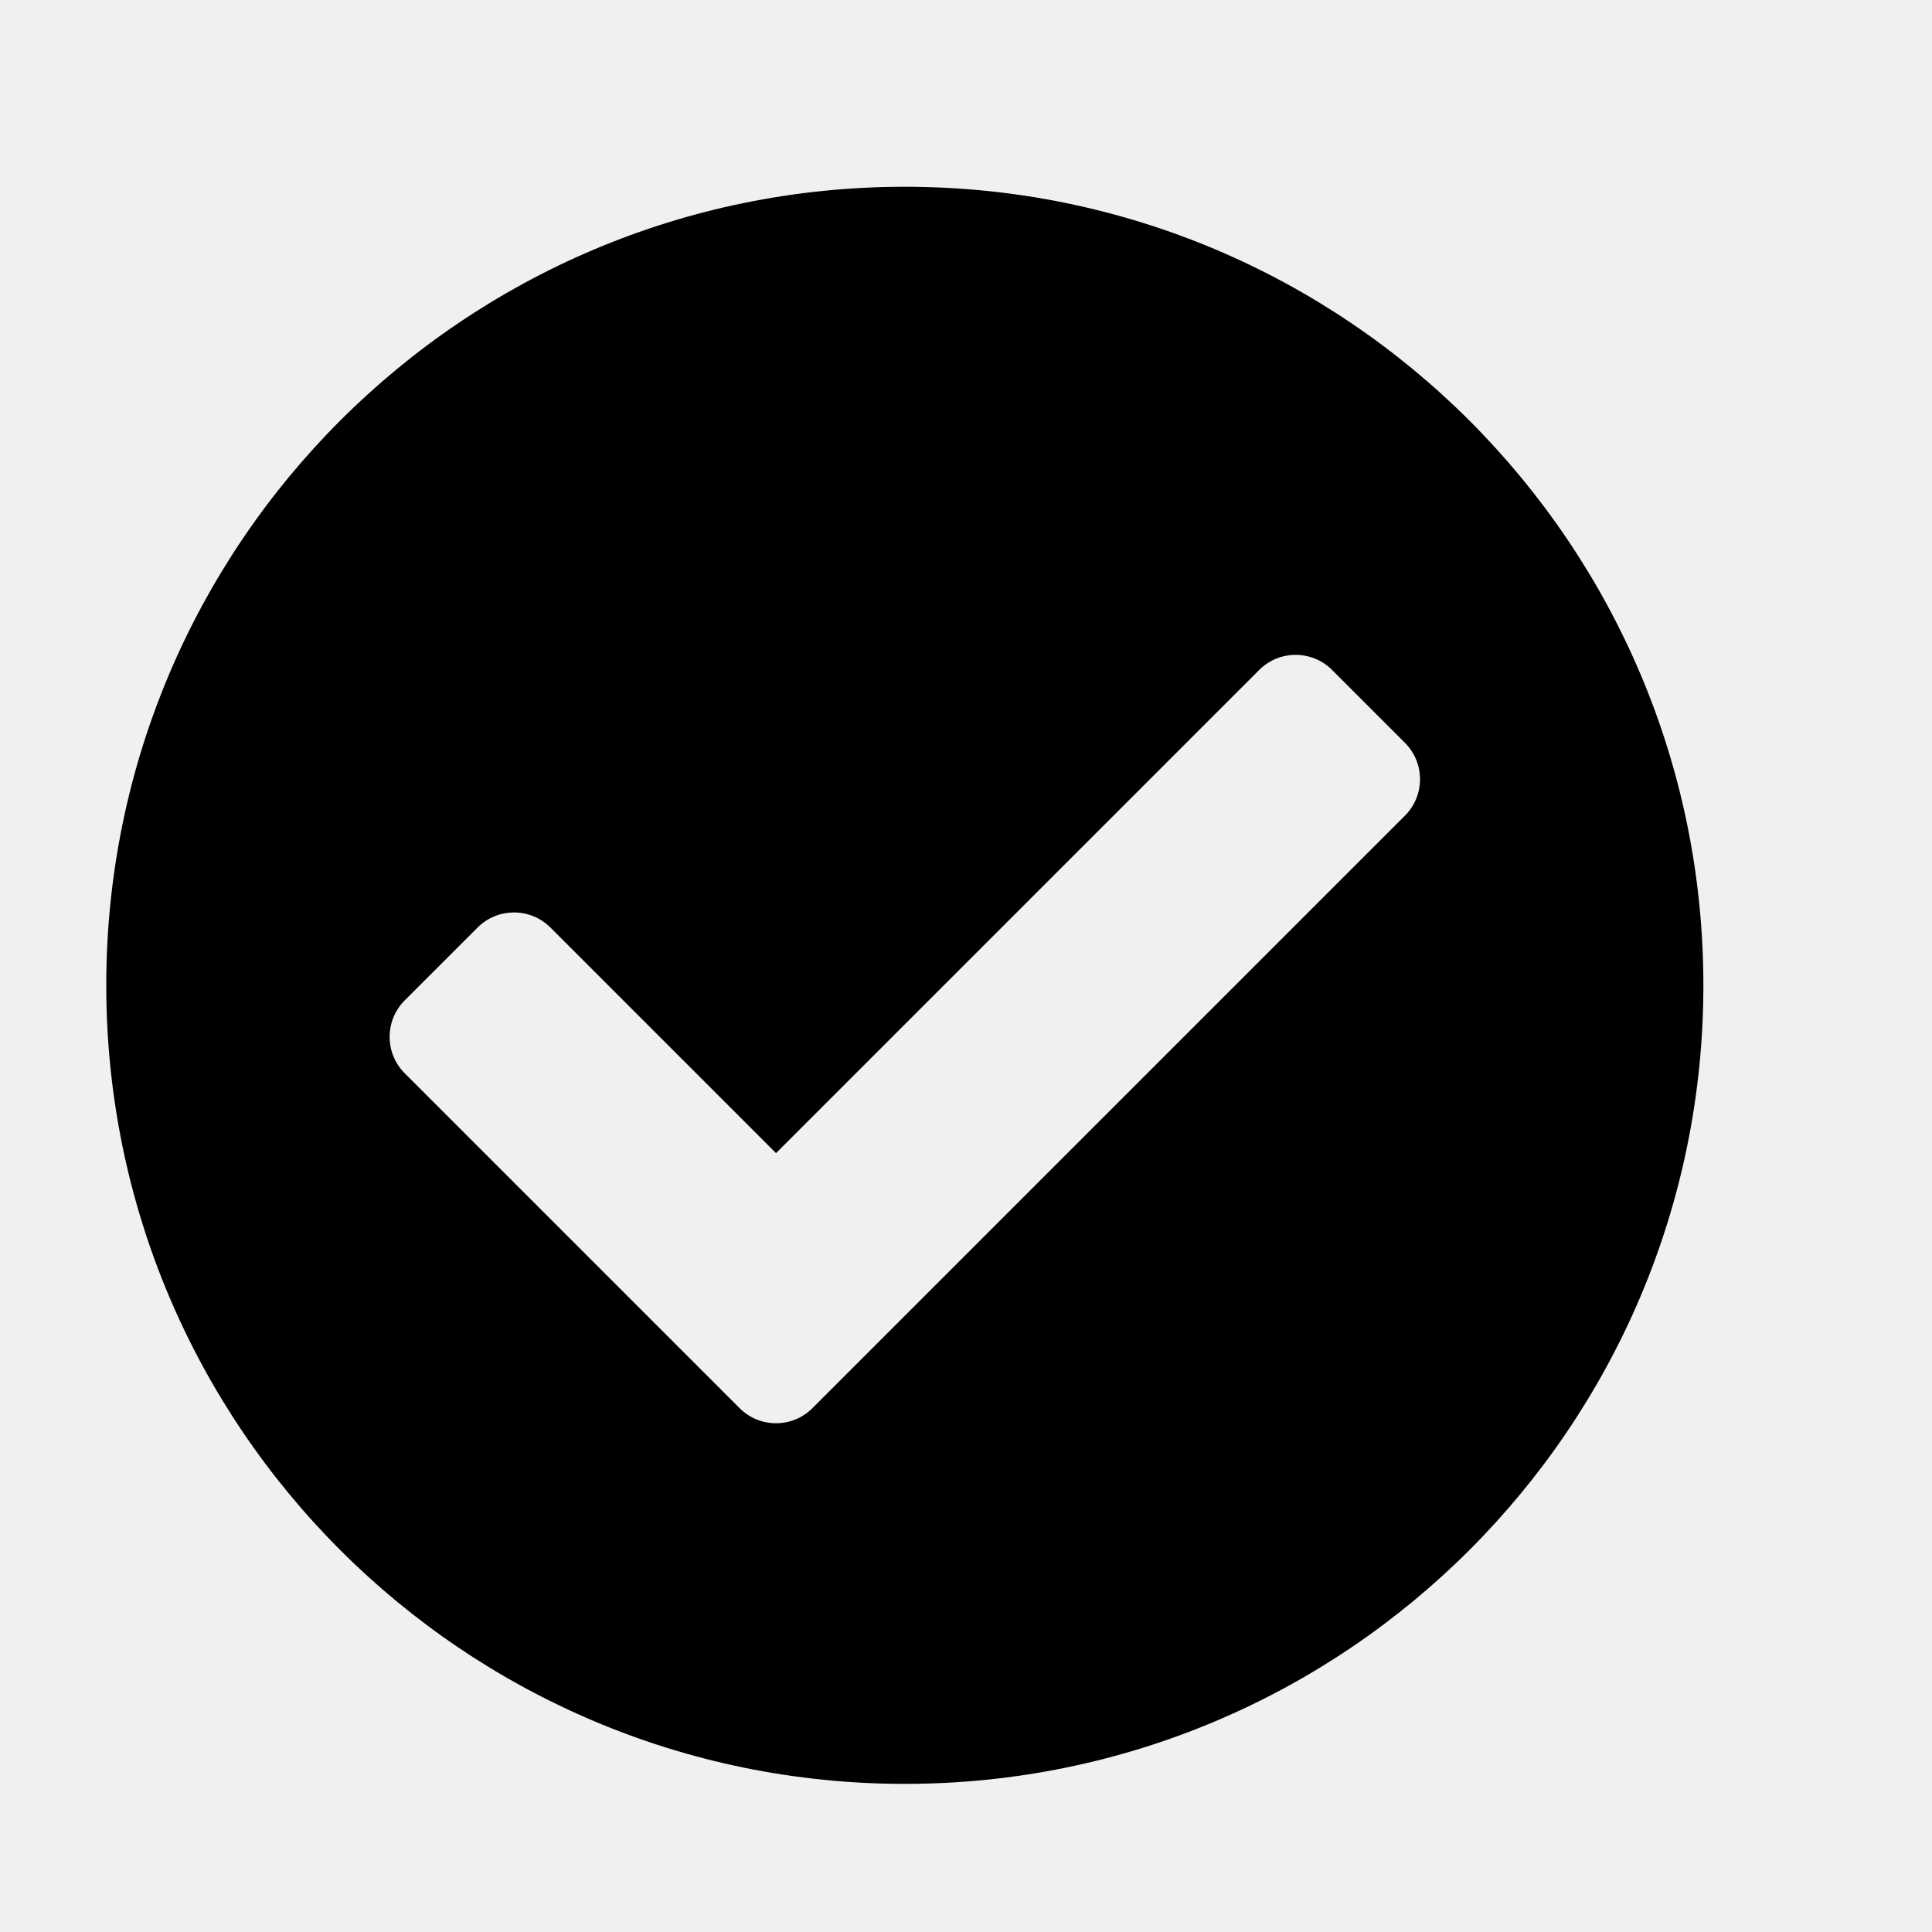
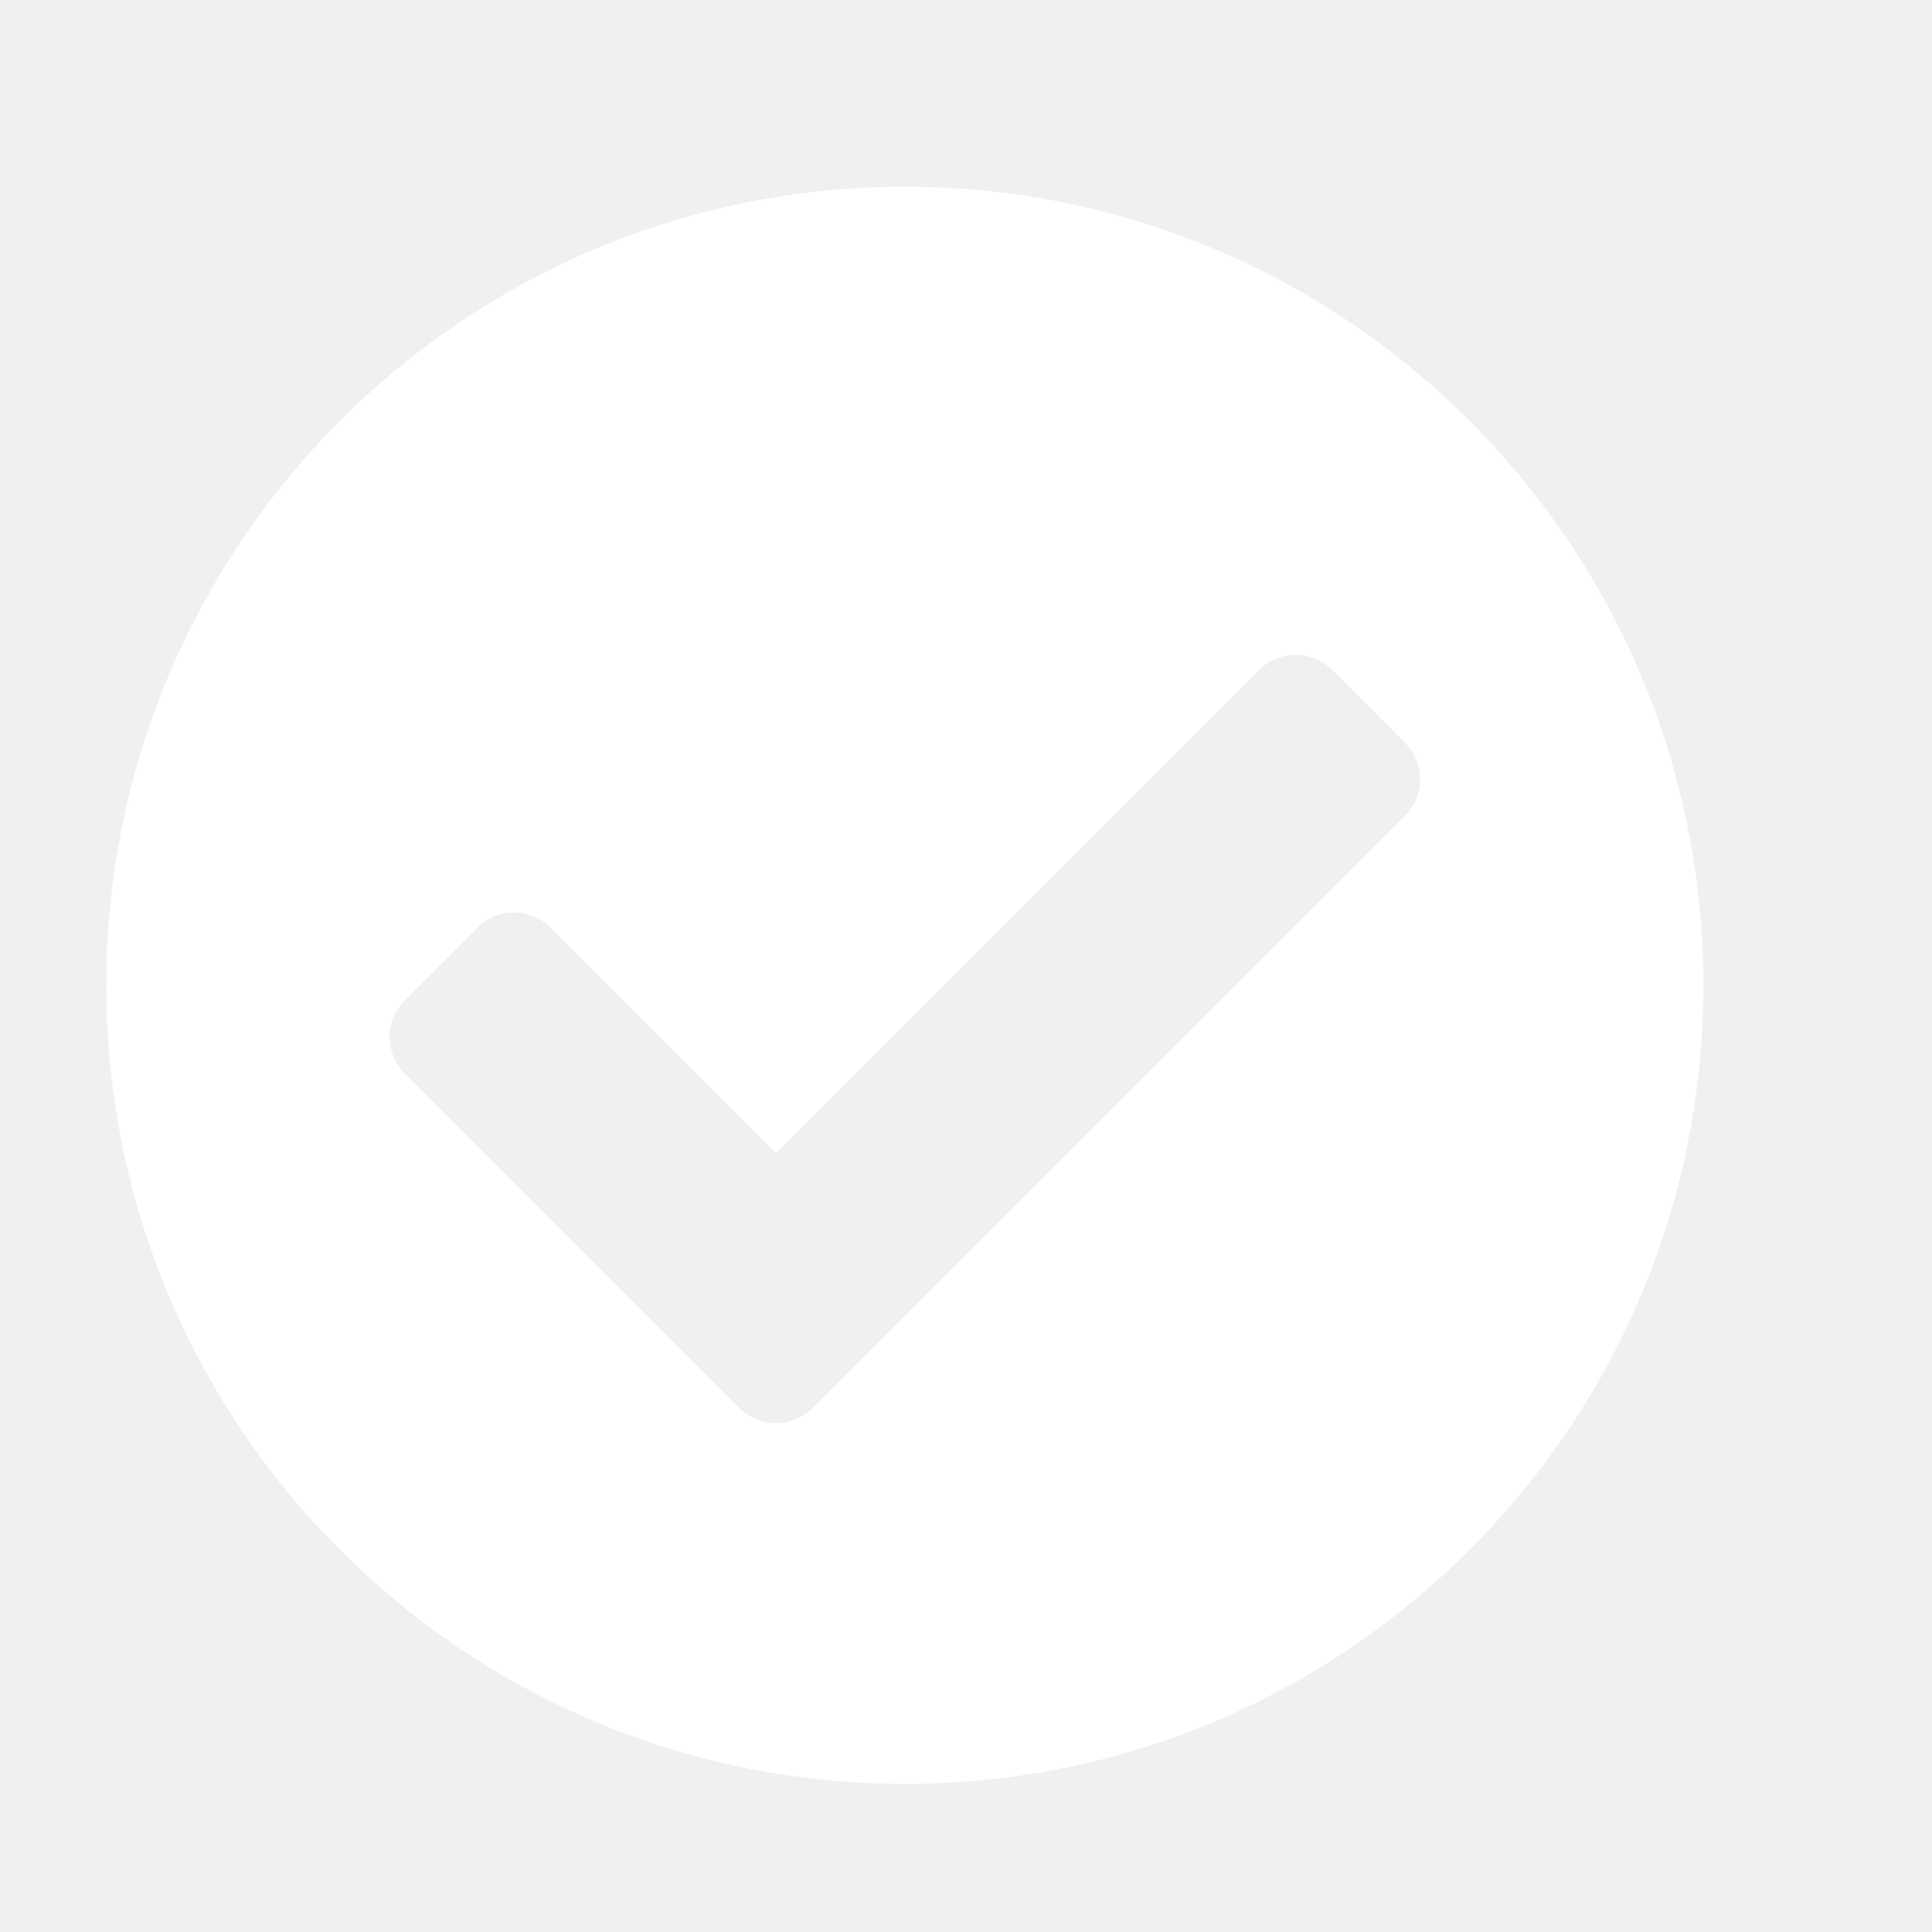
<svg xmlns="http://www.w3.org/2000/svg" aria-hidden="true" focusable="false" data-prefix="fas" data-icon="check-circle" role="img" viewBox="-25 -50 600 600" width="2.5em" height="2.5em">
-   <path fill="currentColor" d="M504 256c0 136.967-111.033 248-248 248S8 392.967 8 256 119.033 8 256 8s248 111.033 248 248zM227.314 387.314l184-184c6.248-6.248 6.248-16.379 0-22.627l-22.627-22.627c-6.248-6.249-16.379-6.249-22.628 0L216 308.118l-70.059-70.059c-6.248-6.248-16.379-6.248-22.628 0l-22.627 22.627c-6.248 6.248-6.248 16.379 0 22.627l104 104c6.249 6.249 16.379 6.249 22.628.001z">
+   <path fill="white" d="M504 256c0 136.967-111.033 248-248 248S8 392.967 8 256 119.033 8 256 8s248 111.033 248 248zM227.314 387.314l184-184c6.248-6.248 6.248-16.379 0-22.627l-22.627-22.627c-6.248-6.249-16.379-6.249-22.628 0L216 308.118l-70.059-70.059c-6.248-6.248-16.379-6.248-22.628 0l-22.627 22.627c-6.248 6.248-6.248 16.379 0 22.627l104 104c6.249 6.249 16.379 6.249 22.628.001z">
</path>
</svg>
